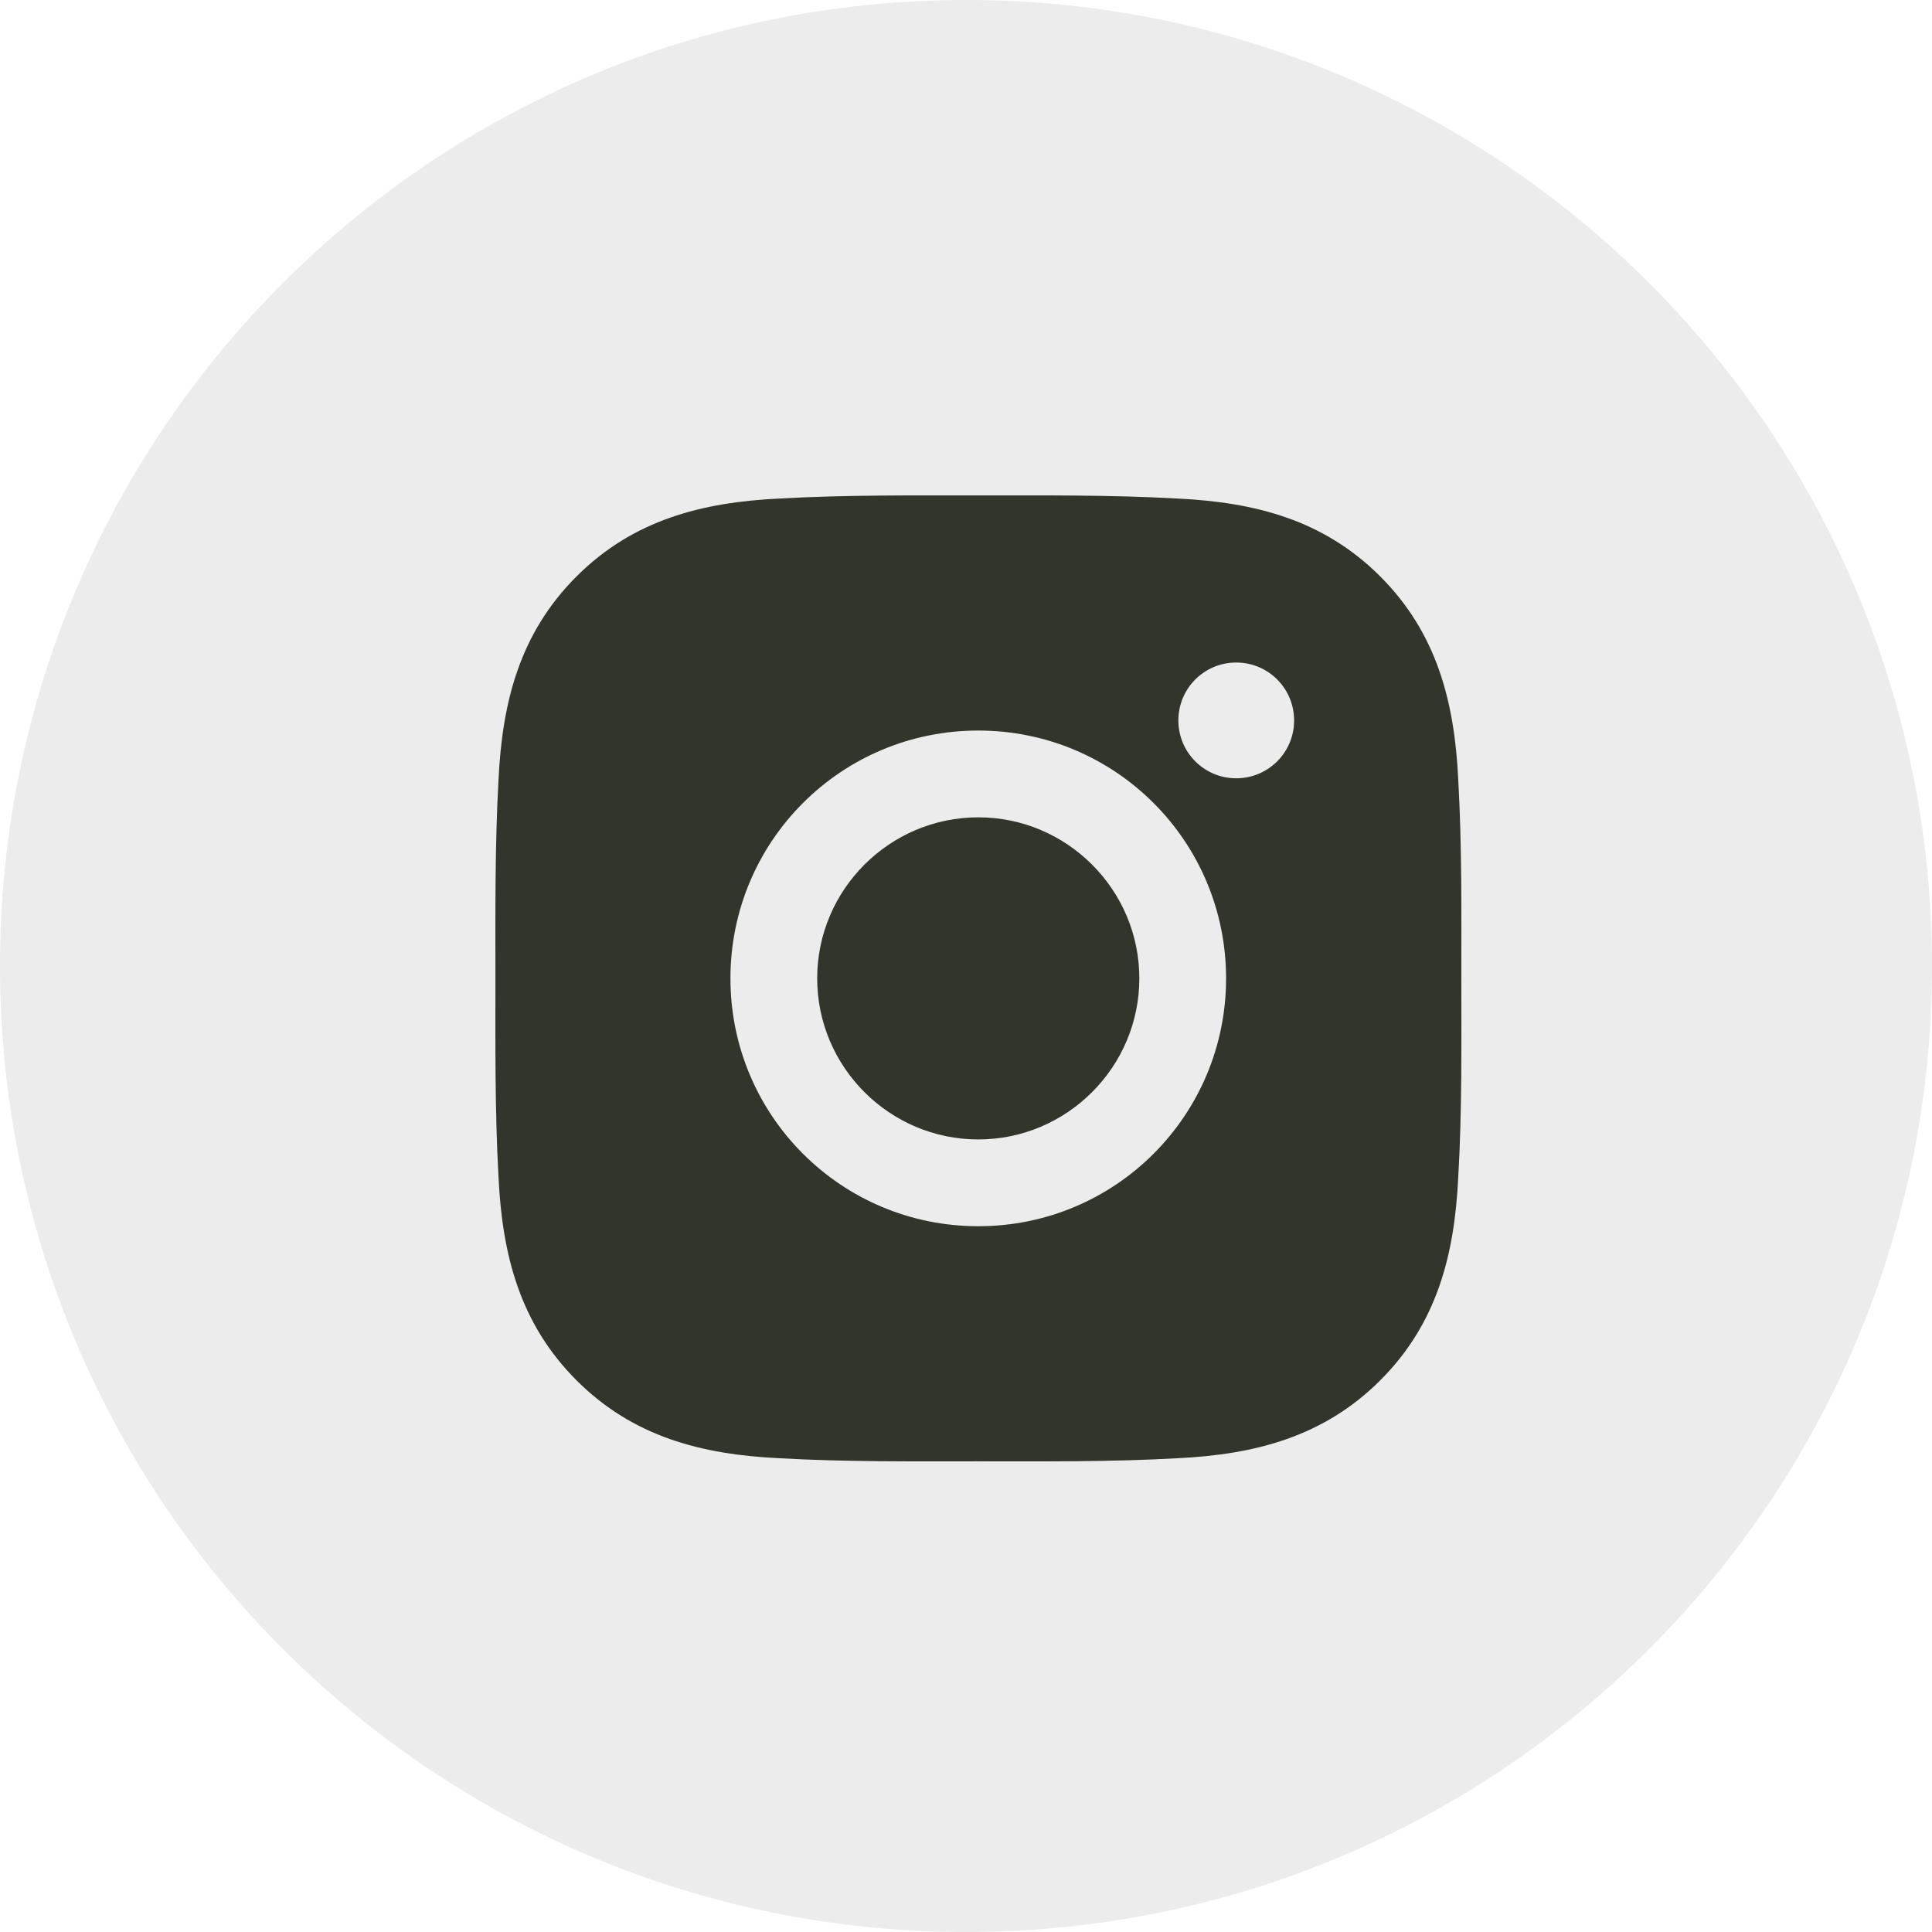
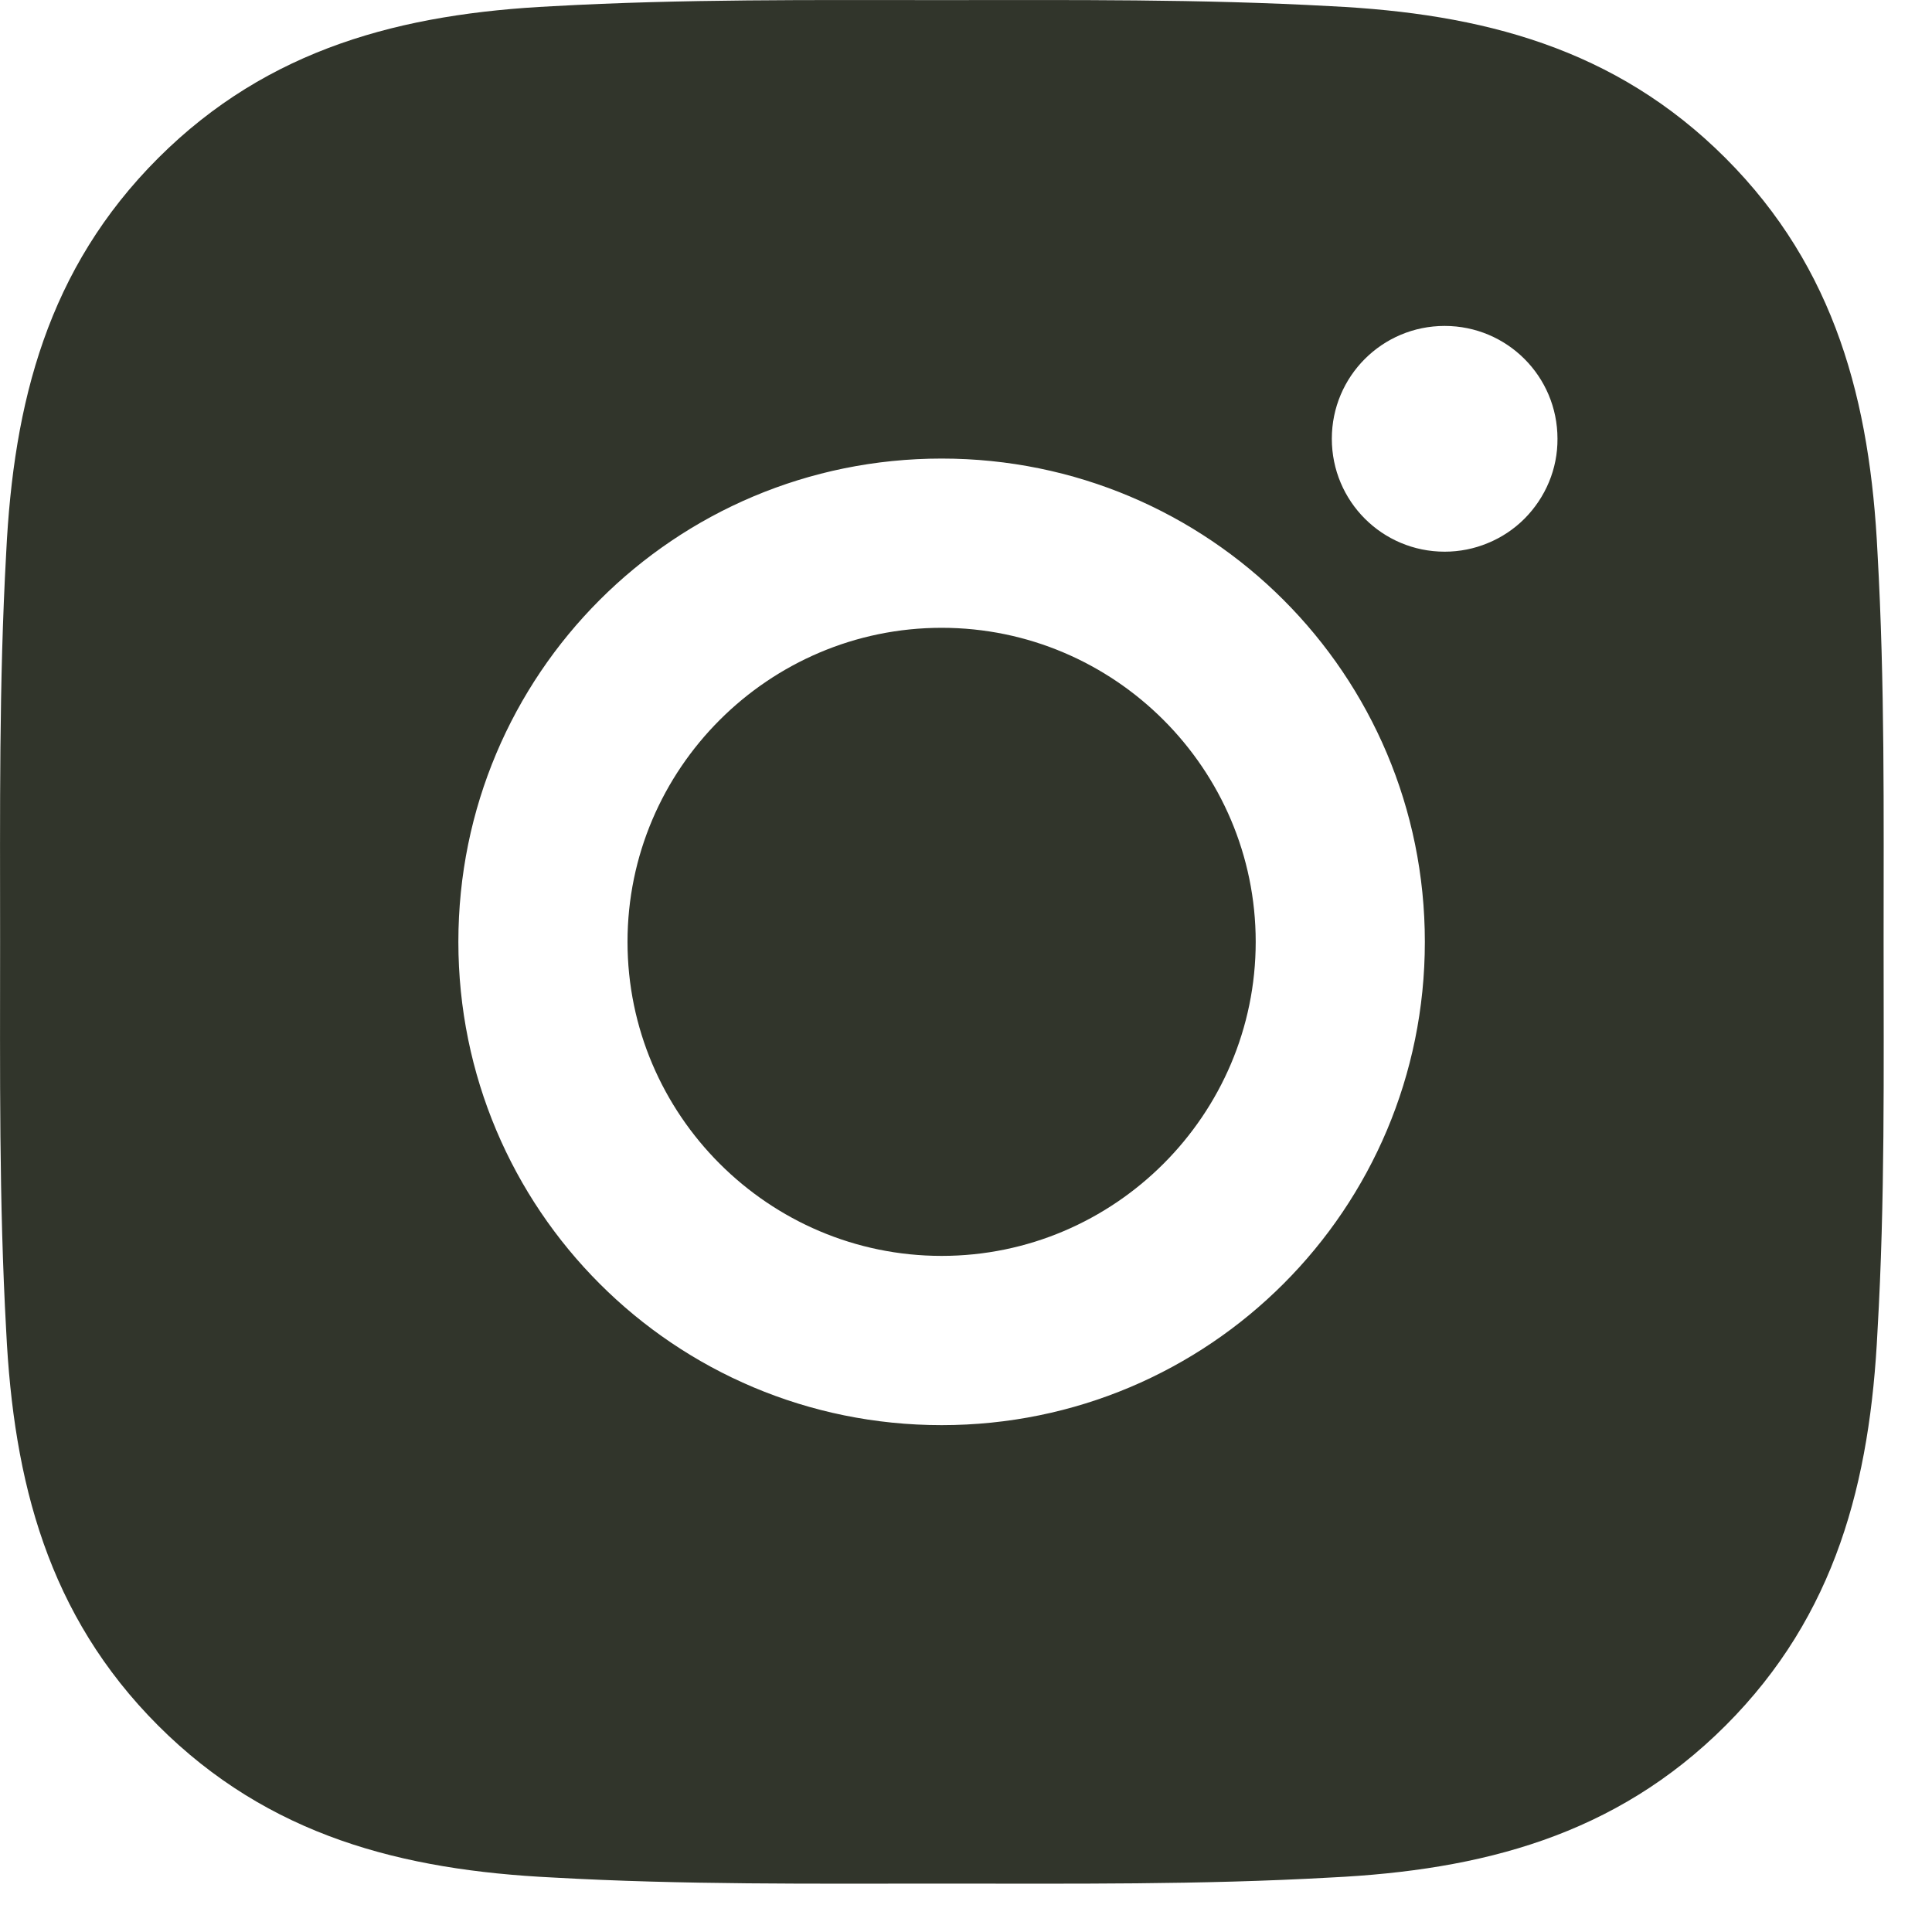
- <svg xmlns="http://www.w3.org/2000/svg" width="39" height="39" viewBox="0 0 39 39" fill="none">
-   <circle cx="19.5" cy="19.5" r="19.5" fill="#ECECEC" />
-   <path d="M19.748 16.499C17.957 16.499 16.496 17.96 16.496 19.75C16.496 21.54 17.957 23.001 19.748 23.001C21.538 23.001 22.999 21.54 22.999 19.75C22.999 17.96 21.538 16.499 19.748 16.499ZM29.499 19.75C29.499 18.404 29.512 17.069 29.436 15.725C29.36 14.164 29.004 12.779 27.863 11.637C26.719 10.493 25.336 10.14 23.775 10.064C22.428 9.989 21.094 10.001 19.75 10.001C18.404 10.001 17.069 9.989 15.725 10.064C14.164 10.14 12.779 10.496 11.637 11.637C10.493 12.781 10.14 14.164 10.064 15.725C9.989 17.072 10.001 18.406 10.001 19.75C10.001 21.094 9.989 22.431 10.064 23.775C10.14 25.336 10.496 26.721 11.637 27.863C12.781 29.007 14.164 29.36 15.725 29.436C17.072 29.512 18.406 29.499 19.75 29.499C21.096 29.499 22.431 29.512 23.775 29.436C25.336 29.36 26.721 29.004 27.863 27.863C29.007 26.719 29.36 25.336 29.436 23.775C29.514 22.431 29.499 21.096 29.499 19.75ZM19.748 24.753C16.979 24.753 14.745 22.518 14.745 19.75C14.745 16.982 16.979 14.747 19.748 14.747C22.516 14.747 24.75 16.982 24.75 19.75C24.75 22.518 22.516 24.753 19.748 24.753ZM24.955 15.711C24.309 15.711 23.787 15.189 23.787 14.542C23.787 13.896 24.309 13.374 24.955 13.374C25.602 13.374 26.123 13.896 26.123 14.542C26.124 14.696 26.094 14.848 26.035 14.99C25.976 15.132 25.89 15.261 25.782 15.369C25.673 15.477 25.544 15.564 25.402 15.622C25.261 15.681 25.109 15.711 24.955 15.711Z" fill="#31352B" />
+ <svg xmlns="http://www.w3.org/2000/svg" width="20" height="20" viewBox="0 0 20 20" fill="none">
+   <path d="M9.748 6.499C7.957 6.499 6.496 7.96 6.496 9.75C6.496 11.54 7.957 13.001 9.748 13.001C11.538 13.001 12.999 11.54 12.999 9.75C12.999 7.96 11.538 6.499 9.748 6.499ZM19.499 9.75C19.499 8.404 19.512 7.069 19.436 5.725C19.36 4.164 19.004 2.779 17.863 1.637C16.719 0.493 15.336 0.14 13.775 0.064C12.428 -0.011 11.094 0.001 9.75 0.001C8.404 0.001 7.069 -0.011 5.725 0.064C4.164 0.14 2.779 0.496 1.637 1.637C0.493 2.781 0.14 4.164 0.064 5.725C-0.011 7.072 0.001 8.406 0.001 9.75C0.001 11.094 -0.011 12.431 0.064 13.775C0.14 15.336 0.496 16.721 1.637 17.863C2.781 19.007 4.164 19.36 5.725 19.436C7.072 19.512 8.406 19.499 9.75 19.499C11.096 19.499 12.431 19.512 13.775 19.436C15.336 19.36 16.721 19.004 17.863 17.863C19.007 16.719 19.36 15.336 19.436 13.775C19.514 12.431 19.499 11.096 19.499 9.75ZM9.748 14.753C6.979 14.753 4.745 12.518 4.745 9.75C4.745 6.982 6.979 4.747 9.748 4.747C12.516 4.747 14.75 6.982 14.75 9.75C14.75 12.518 12.516 14.753 9.748 14.753ZM14.955 5.711C14.309 5.711 13.787 5.189 13.787 4.542C13.787 3.896 14.309 3.374 14.955 3.374C15.601 3.374 16.123 3.896 16.123 4.542C16.124 4.696 16.094 4.848 16.035 4.99C15.976 5.132 15.89 5.26 15.782 5.369C15.673 5.478 15.544 5.564 15.402 5.622C15.261 5.681 15.109 5.711 14.955 5.711Z" fill="#31352B" />
</svg>
